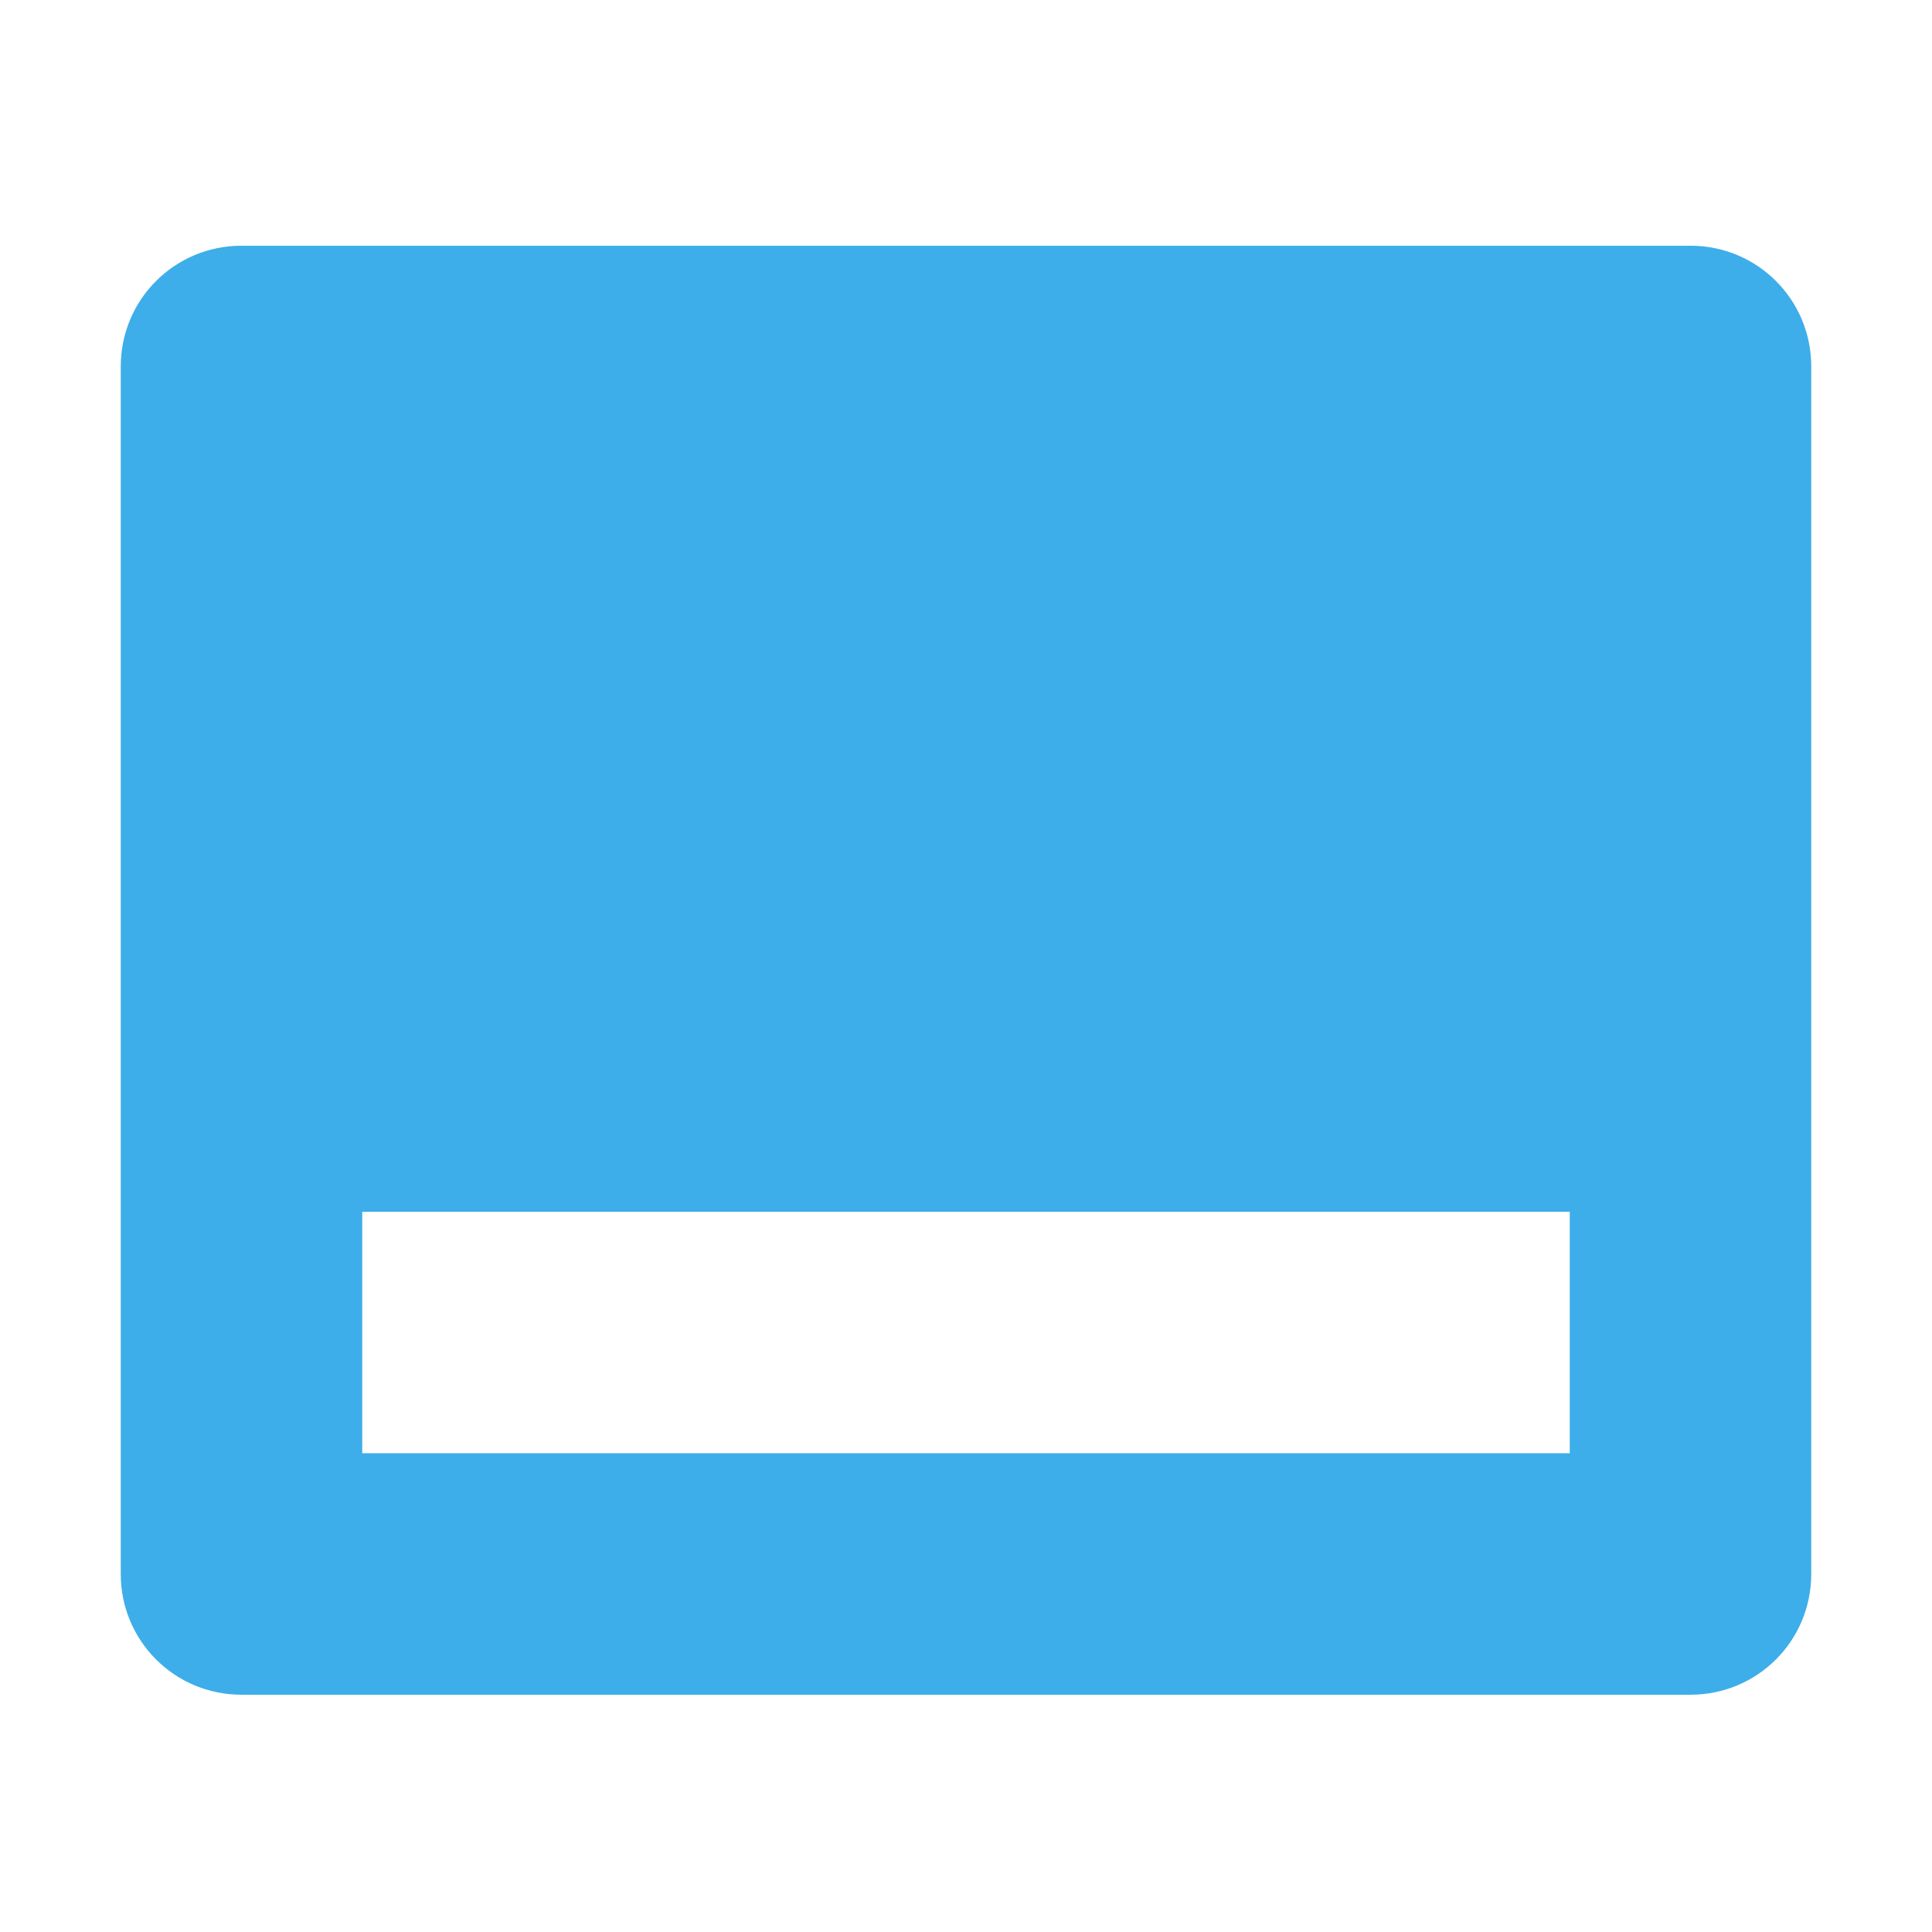
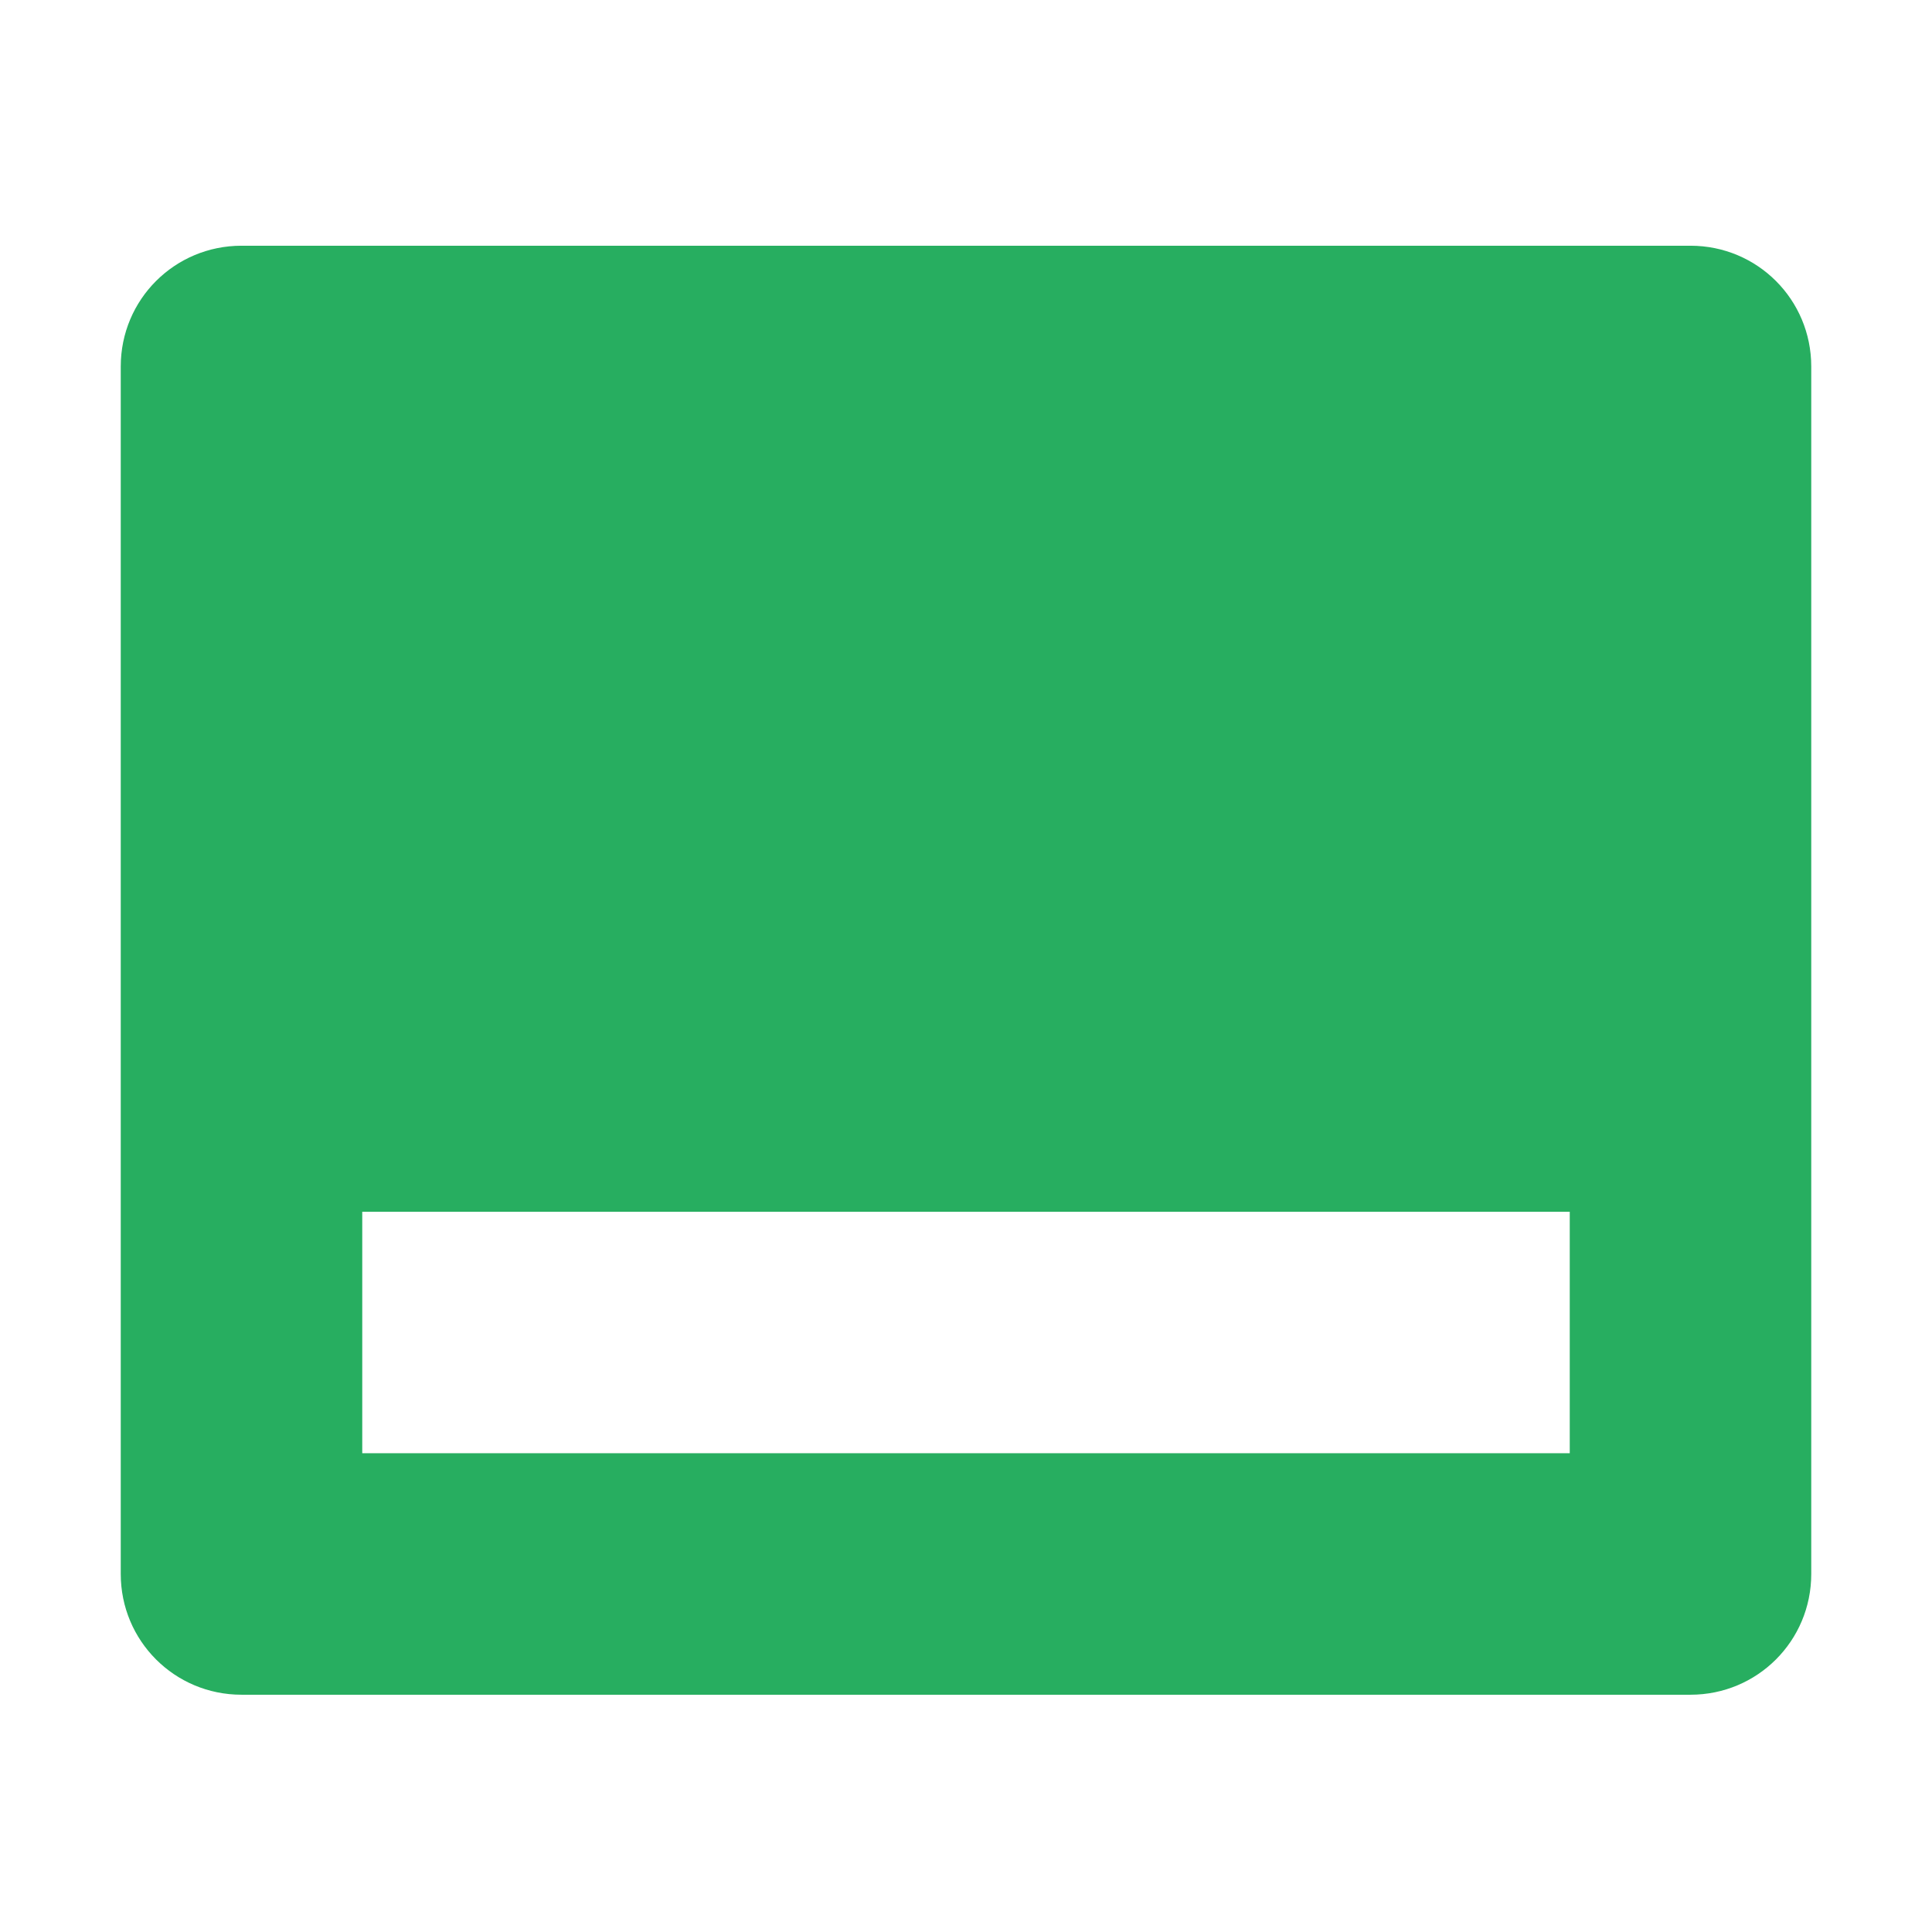
<svg xmlns="http://www.w3.org/2000/svg" width="16" height="16" viewBox="0 0 16 16">
  <defs>
-     <style type="text/css" id="current-color-scheme">.ColorScheme-Highlight { color:#3daee9; }</style>
+     <style type="text/css" id="current-color-scheme">.ColorScheme-PositiveText { color:#27ae60; }</style>
  </defs>
-   <path class="ColorScheme-Highlight" fill="currentColor" d="M2 2.035c-.554 0-1 .446-1 1v10c0 .554.446 1 1 1h12c.554 0 1-.446 1-1v-10c0-.554-.446-1-1-1zm1 8h10v2H3z" />
+   <path class="ColorScheme-PositiveText" fill="currentColor" d="M2 2.035c-.554 0-1 .446-1 1v10c0 .554.446 1 1 1h12c.554 0 1-.446 1-1v-10c0-.554-.446-1-1-1zm1 8h10v2H3z" />
</svg>
